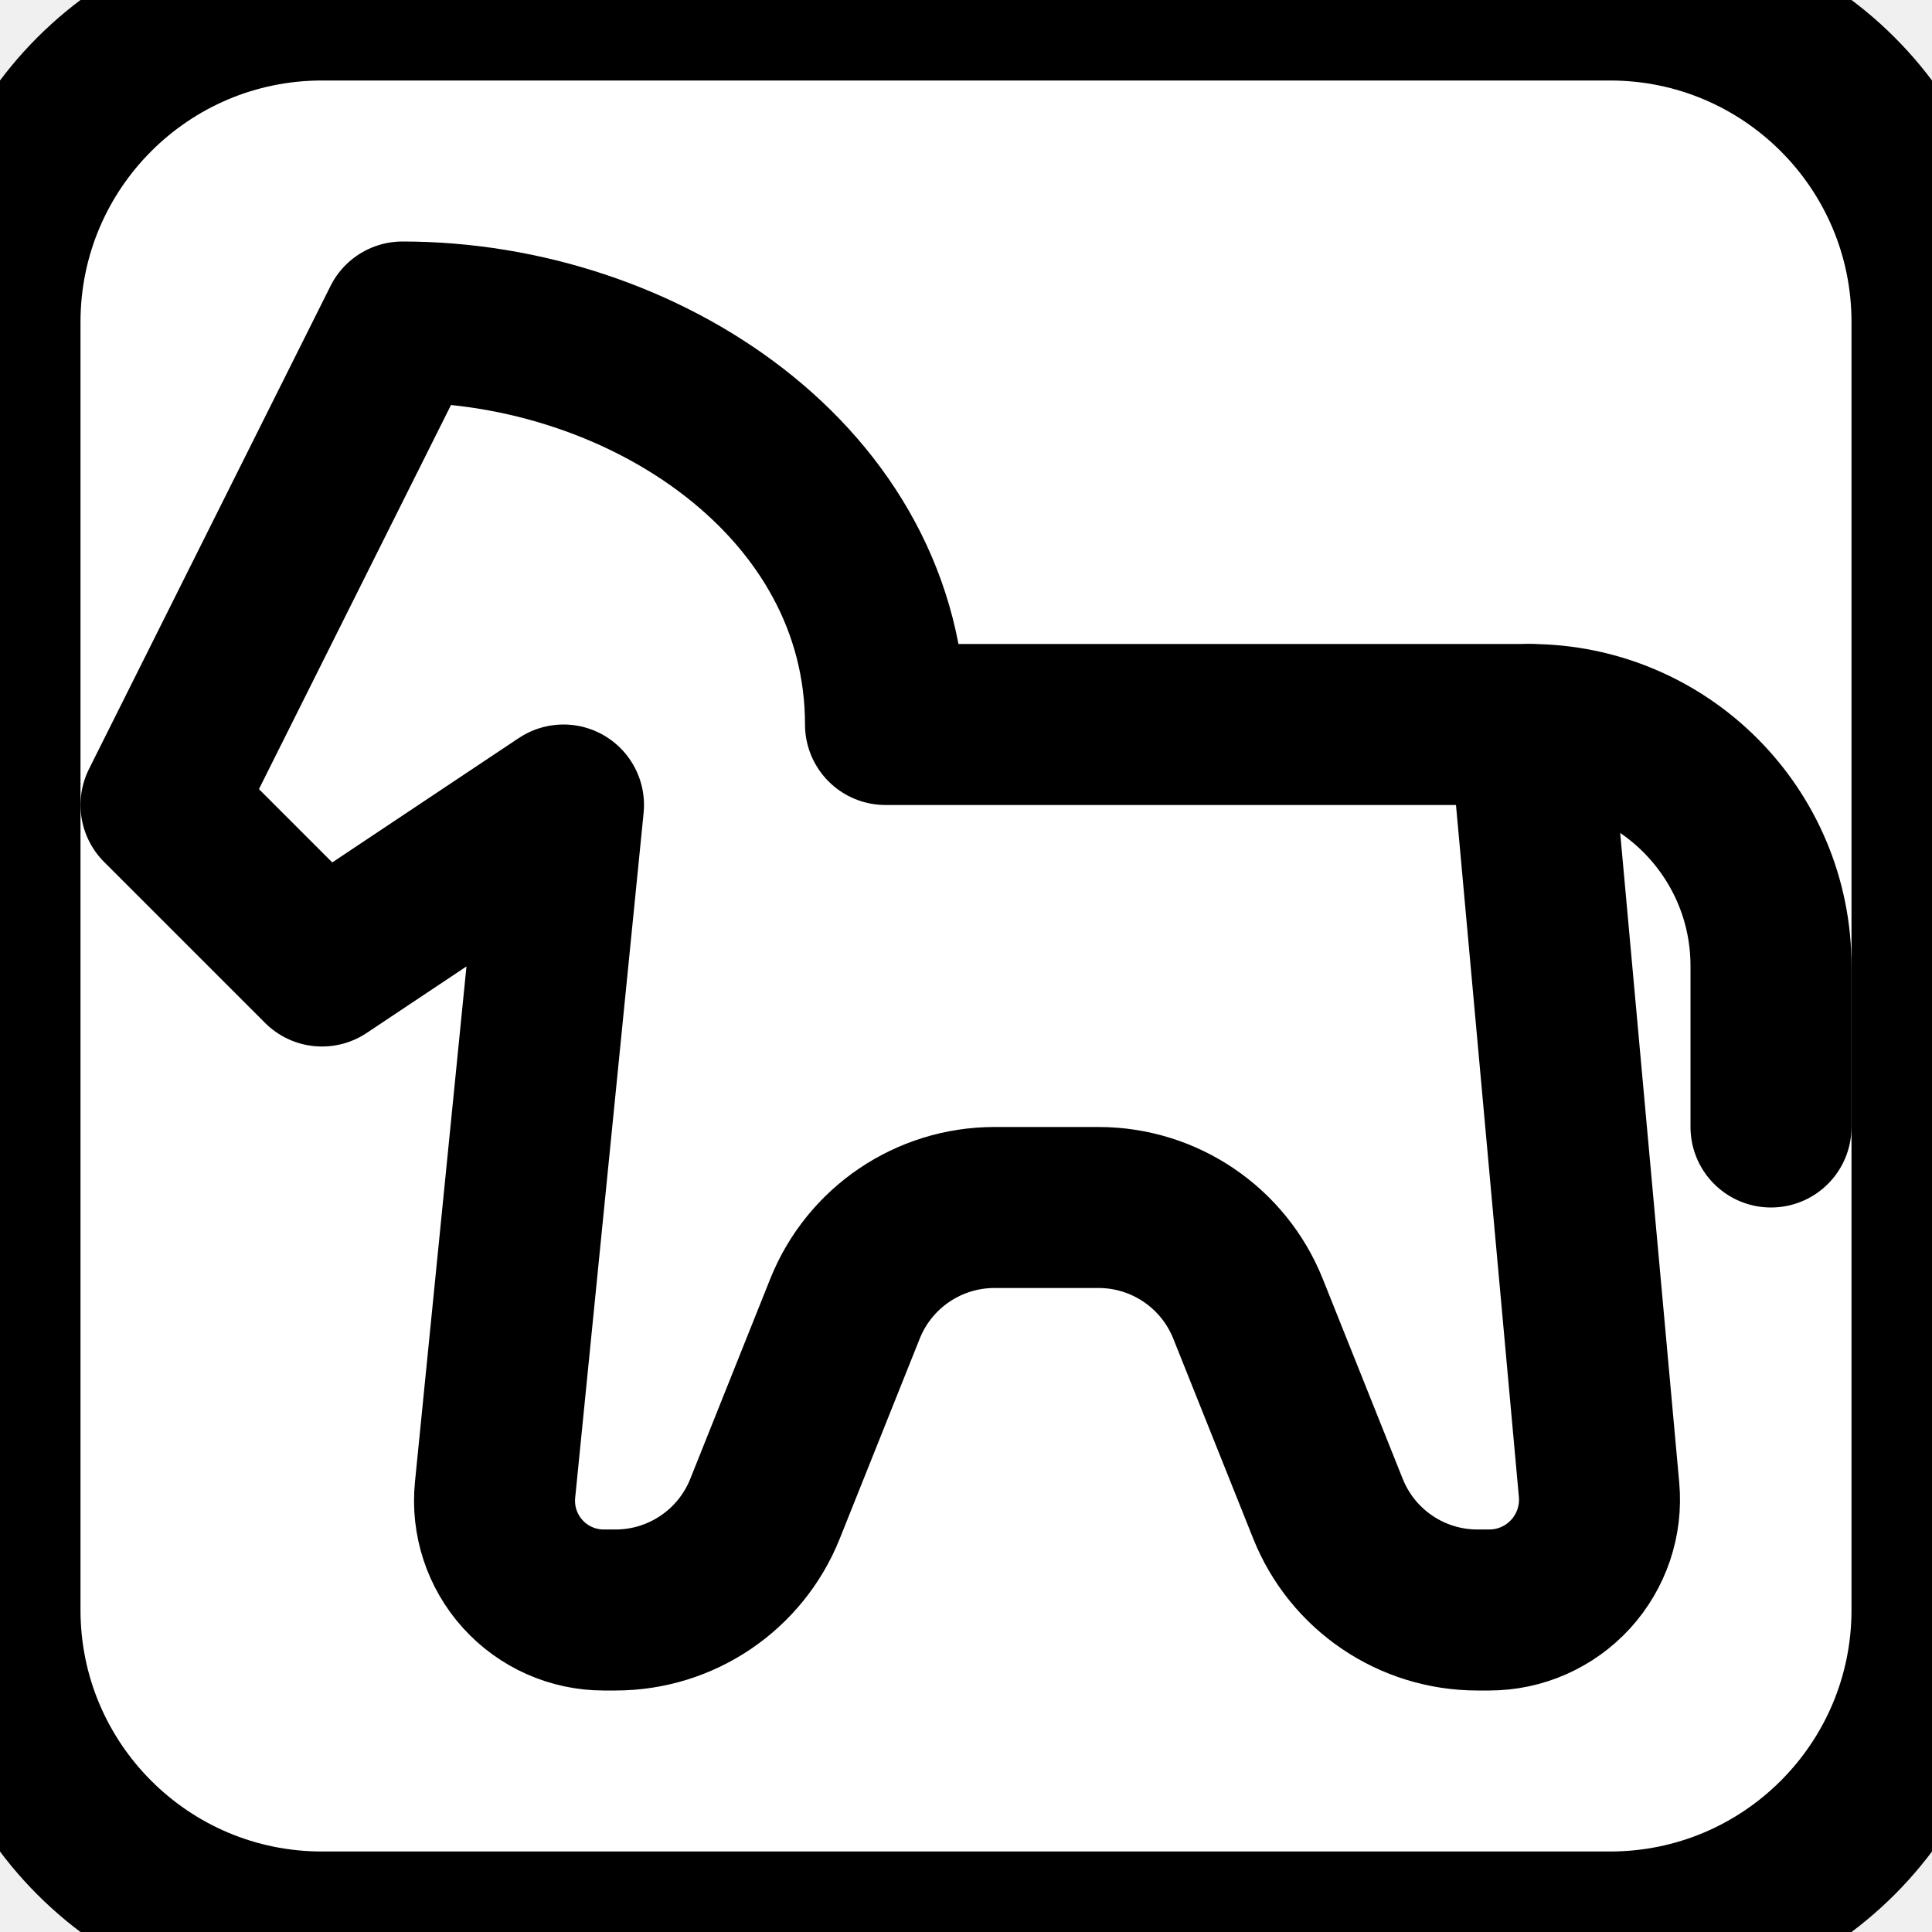
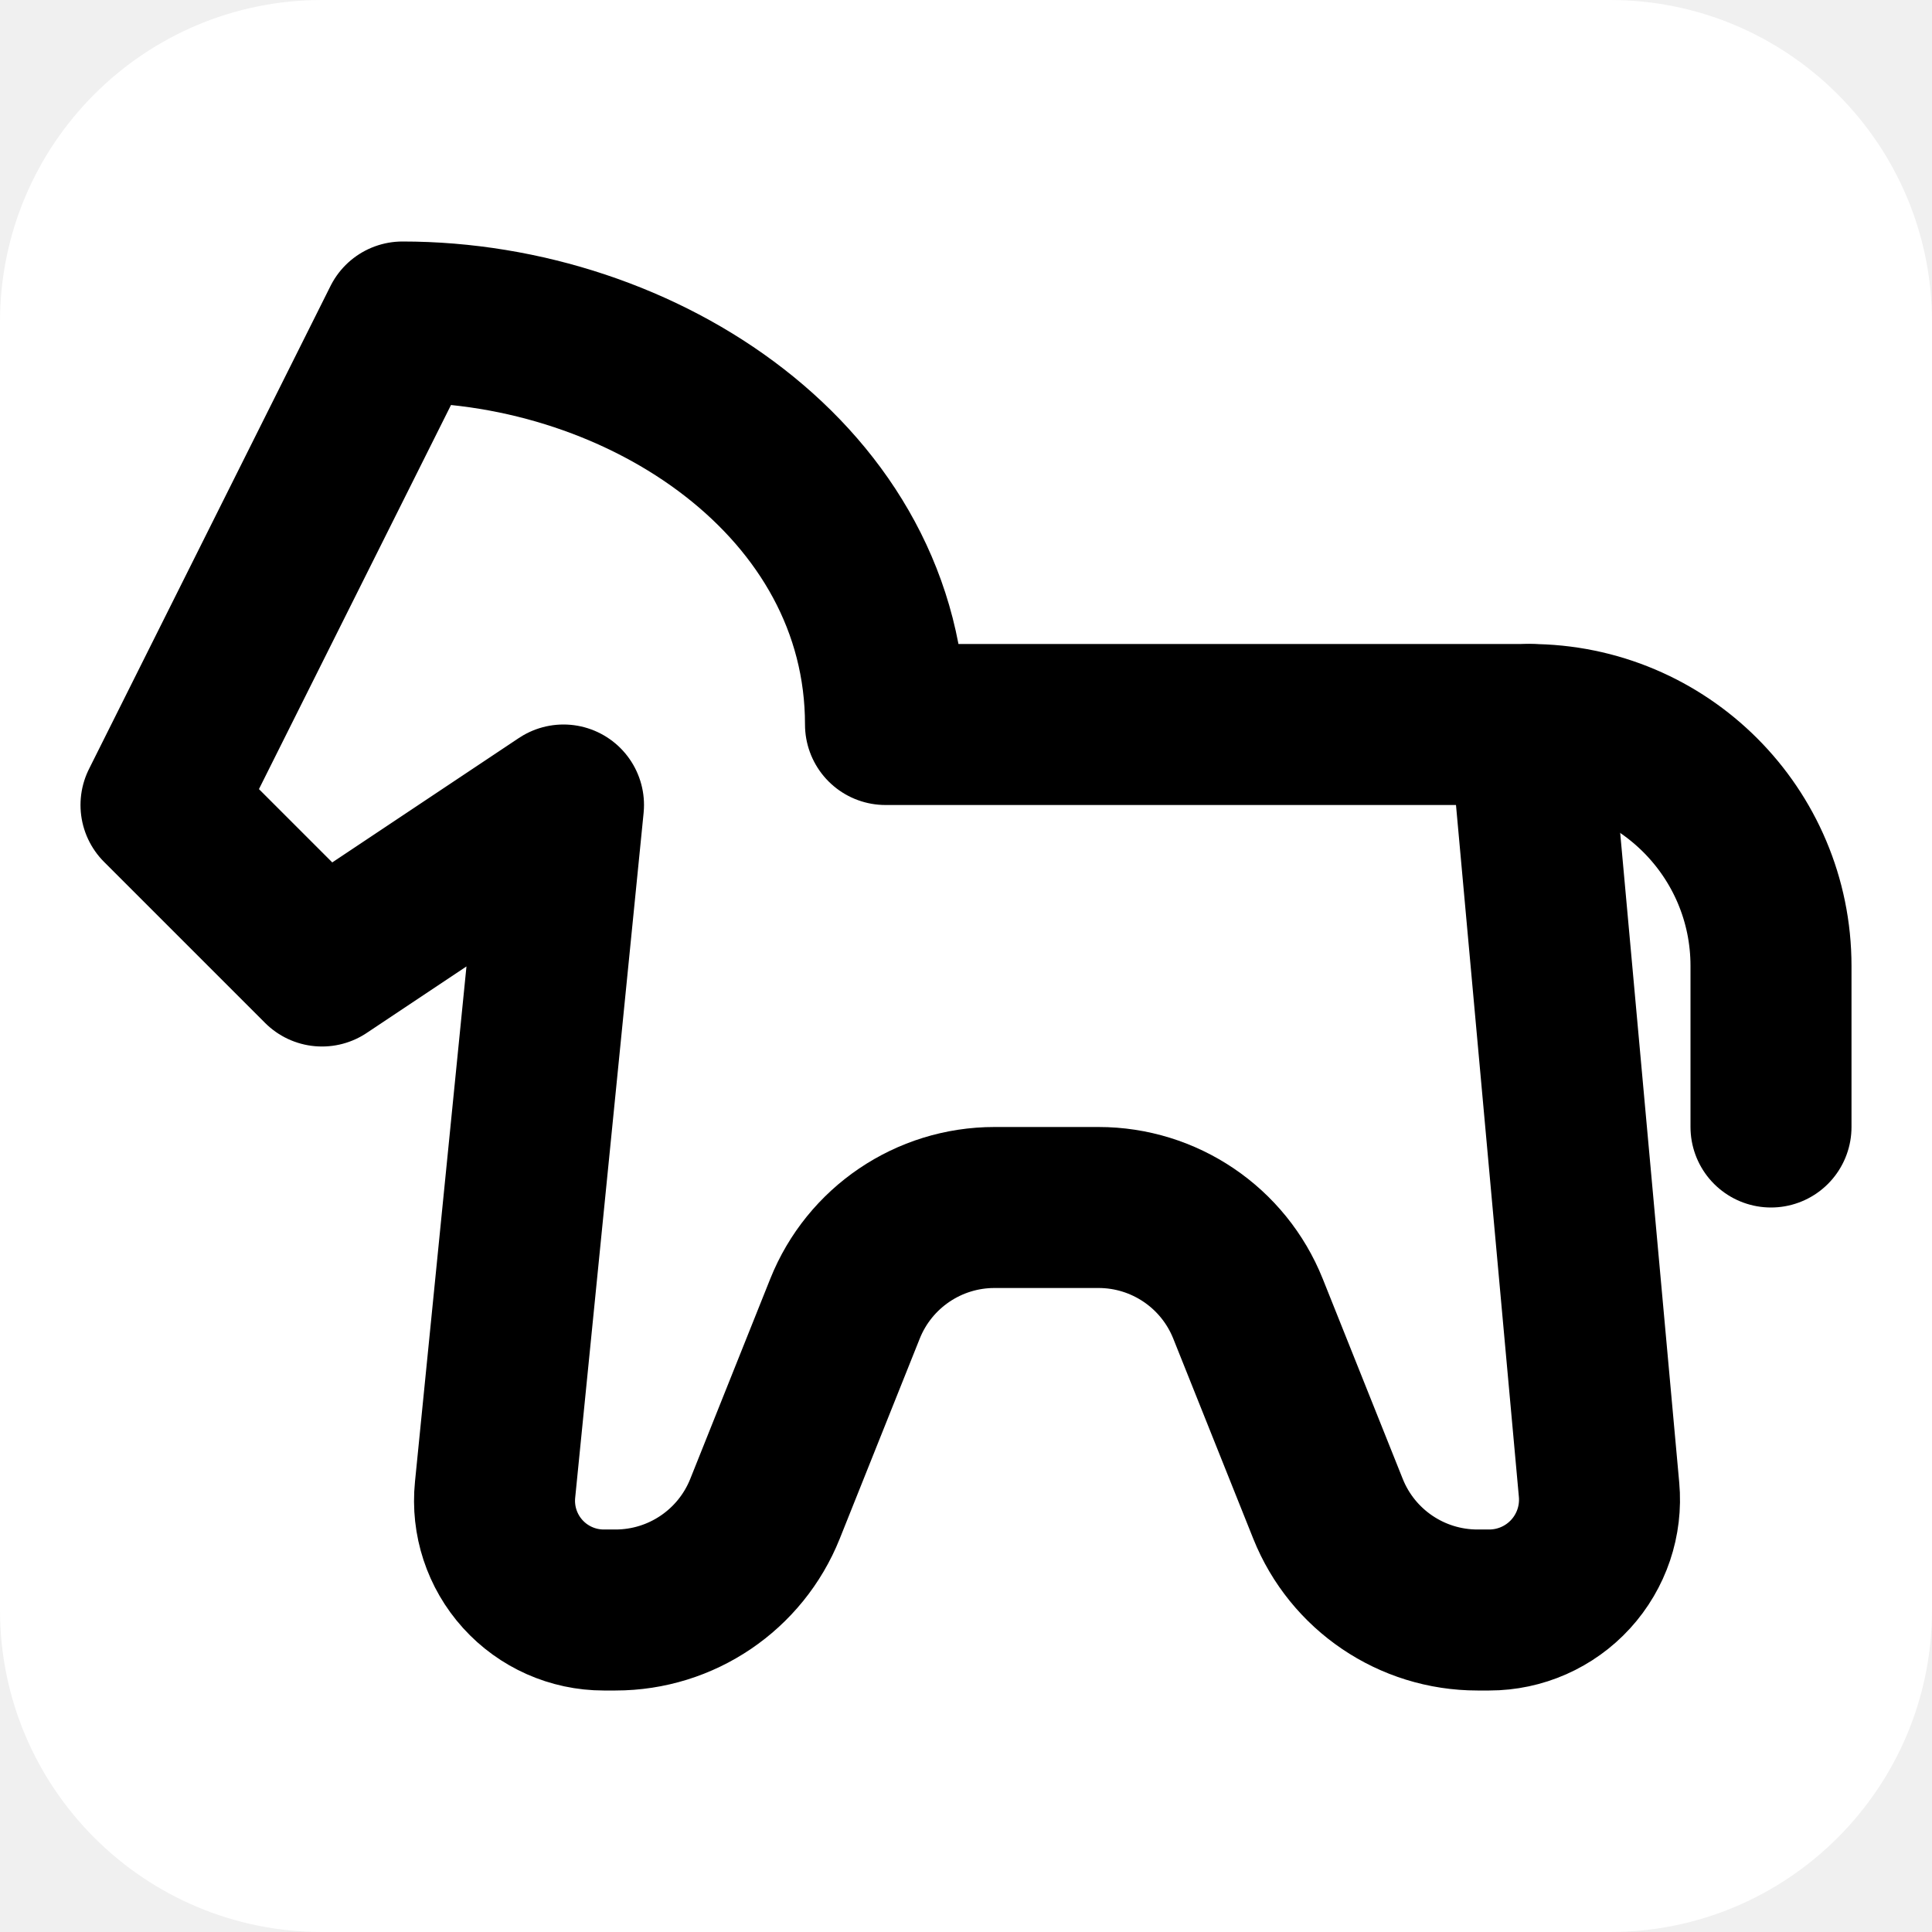
- <svg xmlns="http://www.w3.org/2000/svg" width="24" height="24" viewBox="0 0 24 24" fill="none" stroke="currentColor" stroke-width="2" stroke-linecap="round" stroke-linejoin="round" class="icon icon-tabler icons-tabler-outline icon-tabler-horse">
-   <rect width="24" height="24" fill="white" rx="4" ry="4" />
+ <svg xmlns="http://www.w3.org/2000/svg" width="50" height="50" viewBox="0 0 24 24" fill="none" stroke="currentColor" stroke-width="2" stroke-linecap="round" stroke-linejoin="round" class="icon icon-tabler icons-tabler-outline icon-tabler-horse">
+   <rect width="24" height="24" fill="white" stroke="none" rx="4" ry="4" />
  <path stroke="none" d="M0 0h24v24H0z" fill="none" />
  <path d="M7 10l-.85 8.507a1.357 1.357 0 0 0 1.35 1.493h.146a2 2 0 0 0 1.857 -1.257l.994 -2.486a2 2 0 0 1 1.857 -1.257h1.292a2 2 0 0 1 1.857 1.257l.994 2.486a2 2 0 0 0 1.857 1.257h.146a1.37 1.37 0 0 0 1.364 -1.494l-.864 -9.506h-8c0 -3 -3 -5 -6 -5l-3 6l2 2l3 -2z" />
  <path d="M22 14v-2a3 3 0 0 0 -3 -3" />
</svg>
